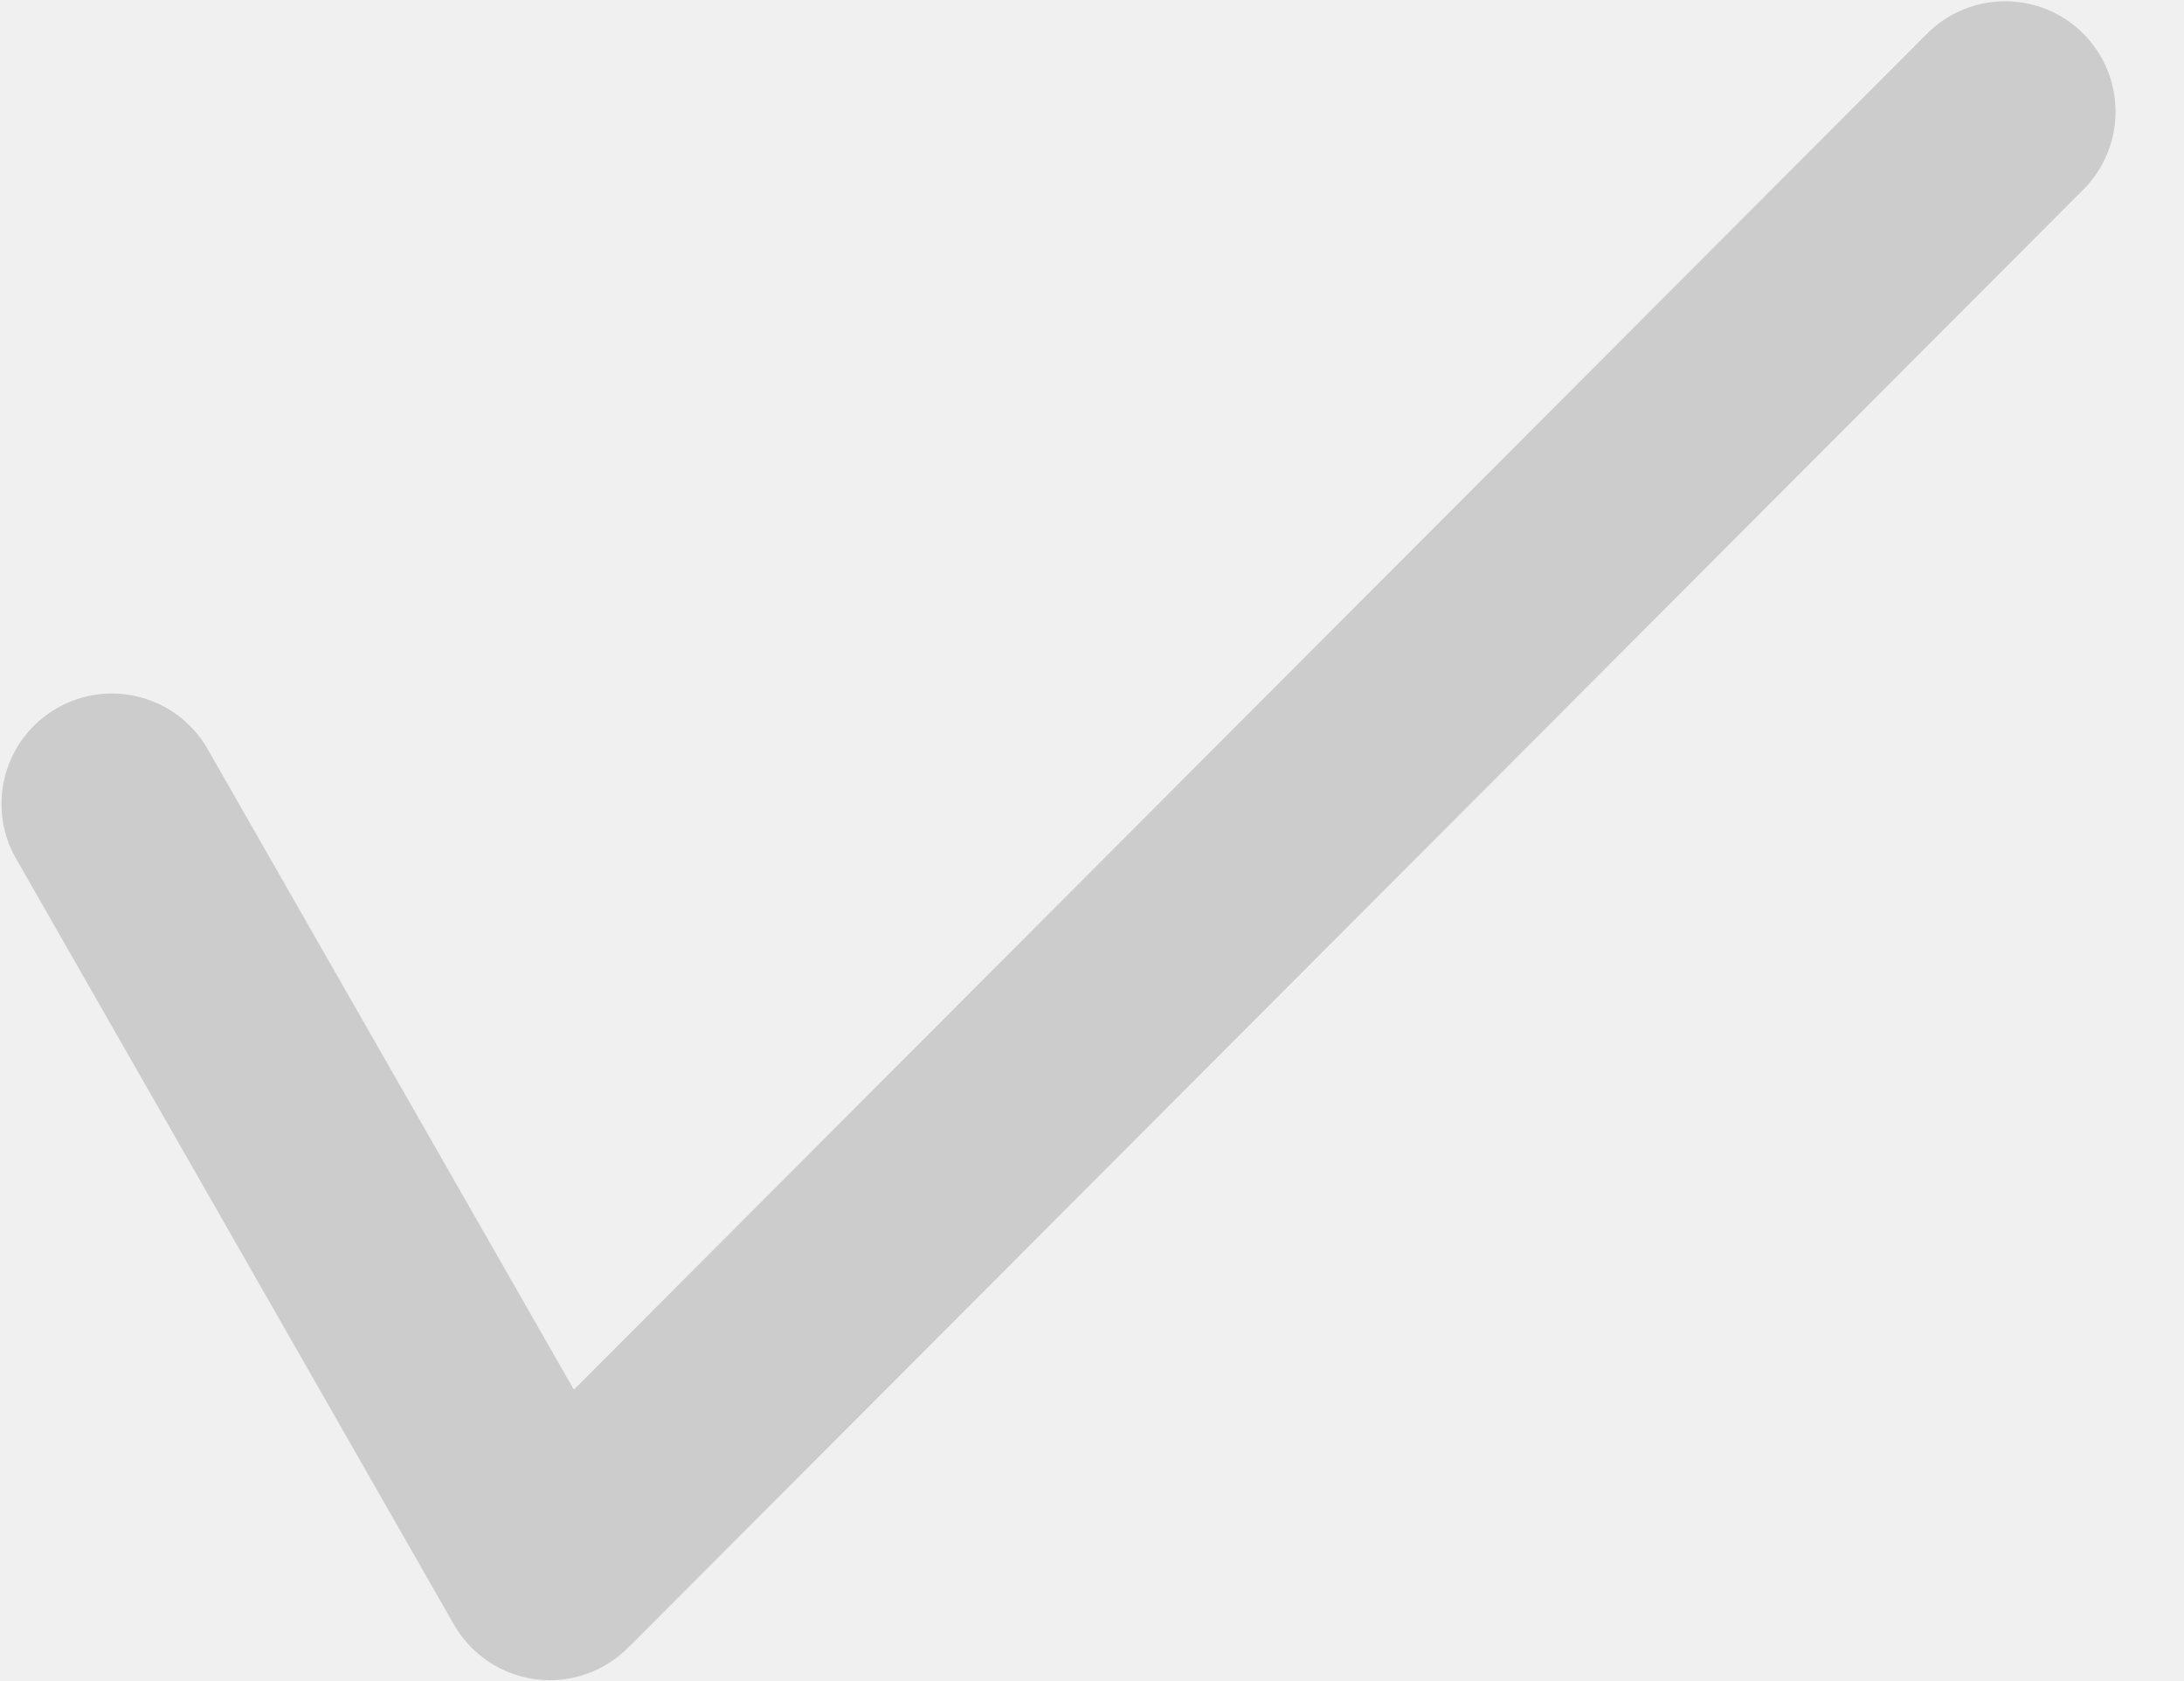
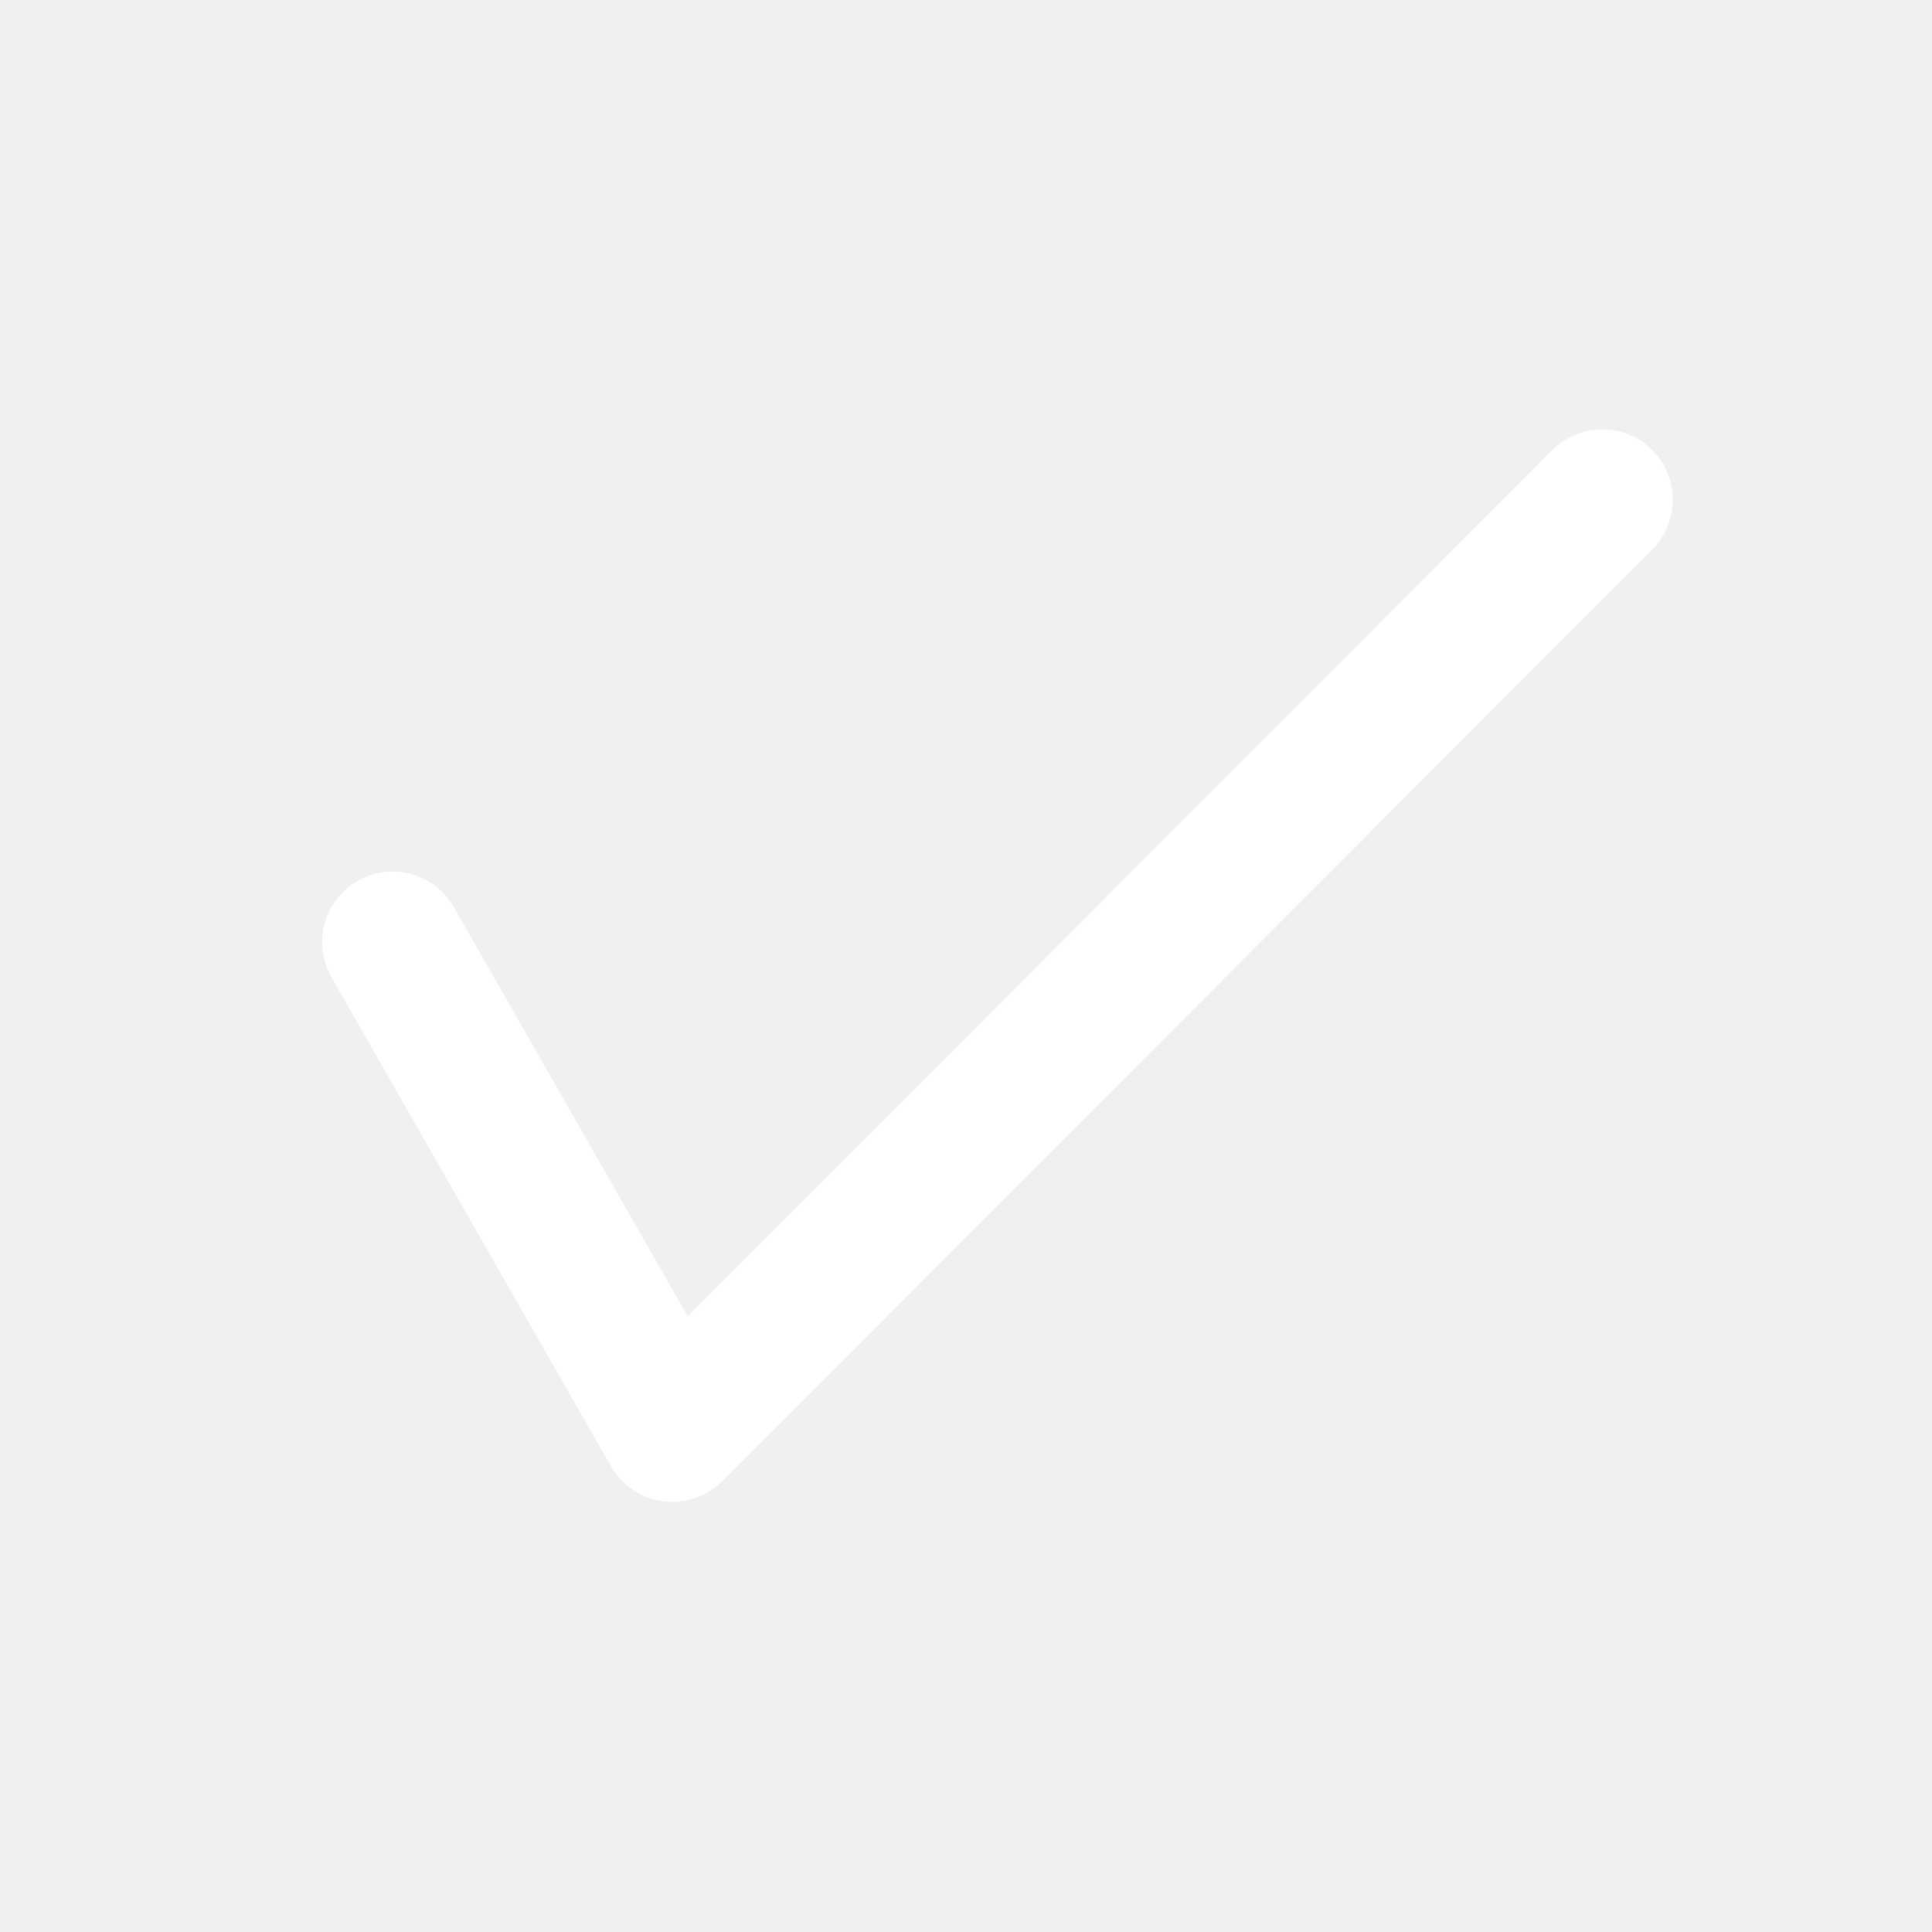
- <svg xmlns="http://www.w3.org/2000/svg" width="13" height="10" viewBox="0 0 13 10">
-   <path fill="#CCC" fill-rule="evenodd" d="M3.272 10a.658.658 0 0 1-.57-.331L.088 5.097a.657.657 0 0 1 1.141-.651l2.187 3.825L11.478.193a.657.657 0 0 1 .931.927l-8.64 8.657-.032.031a.657.657 0 0 1-.465.192z" />
+ <svg xmlns="http://www.w3.org/2000/svg" width="18" height="18" viewBox="0 0 18 18">
+   <path fill="#FFF" fill-rule="evenodd" d="M6.263 13.993a.658.658 0 0 1-.57-.331L3.08 9.09a.657.657 0 0 1 1.141-.651l2.187 3.825 8.062-8.078a.657.657 0 0 1 .931.927L6.76 13.77l-.032.03a.657.657 0 0 1-.465.193z" />
</svg>
